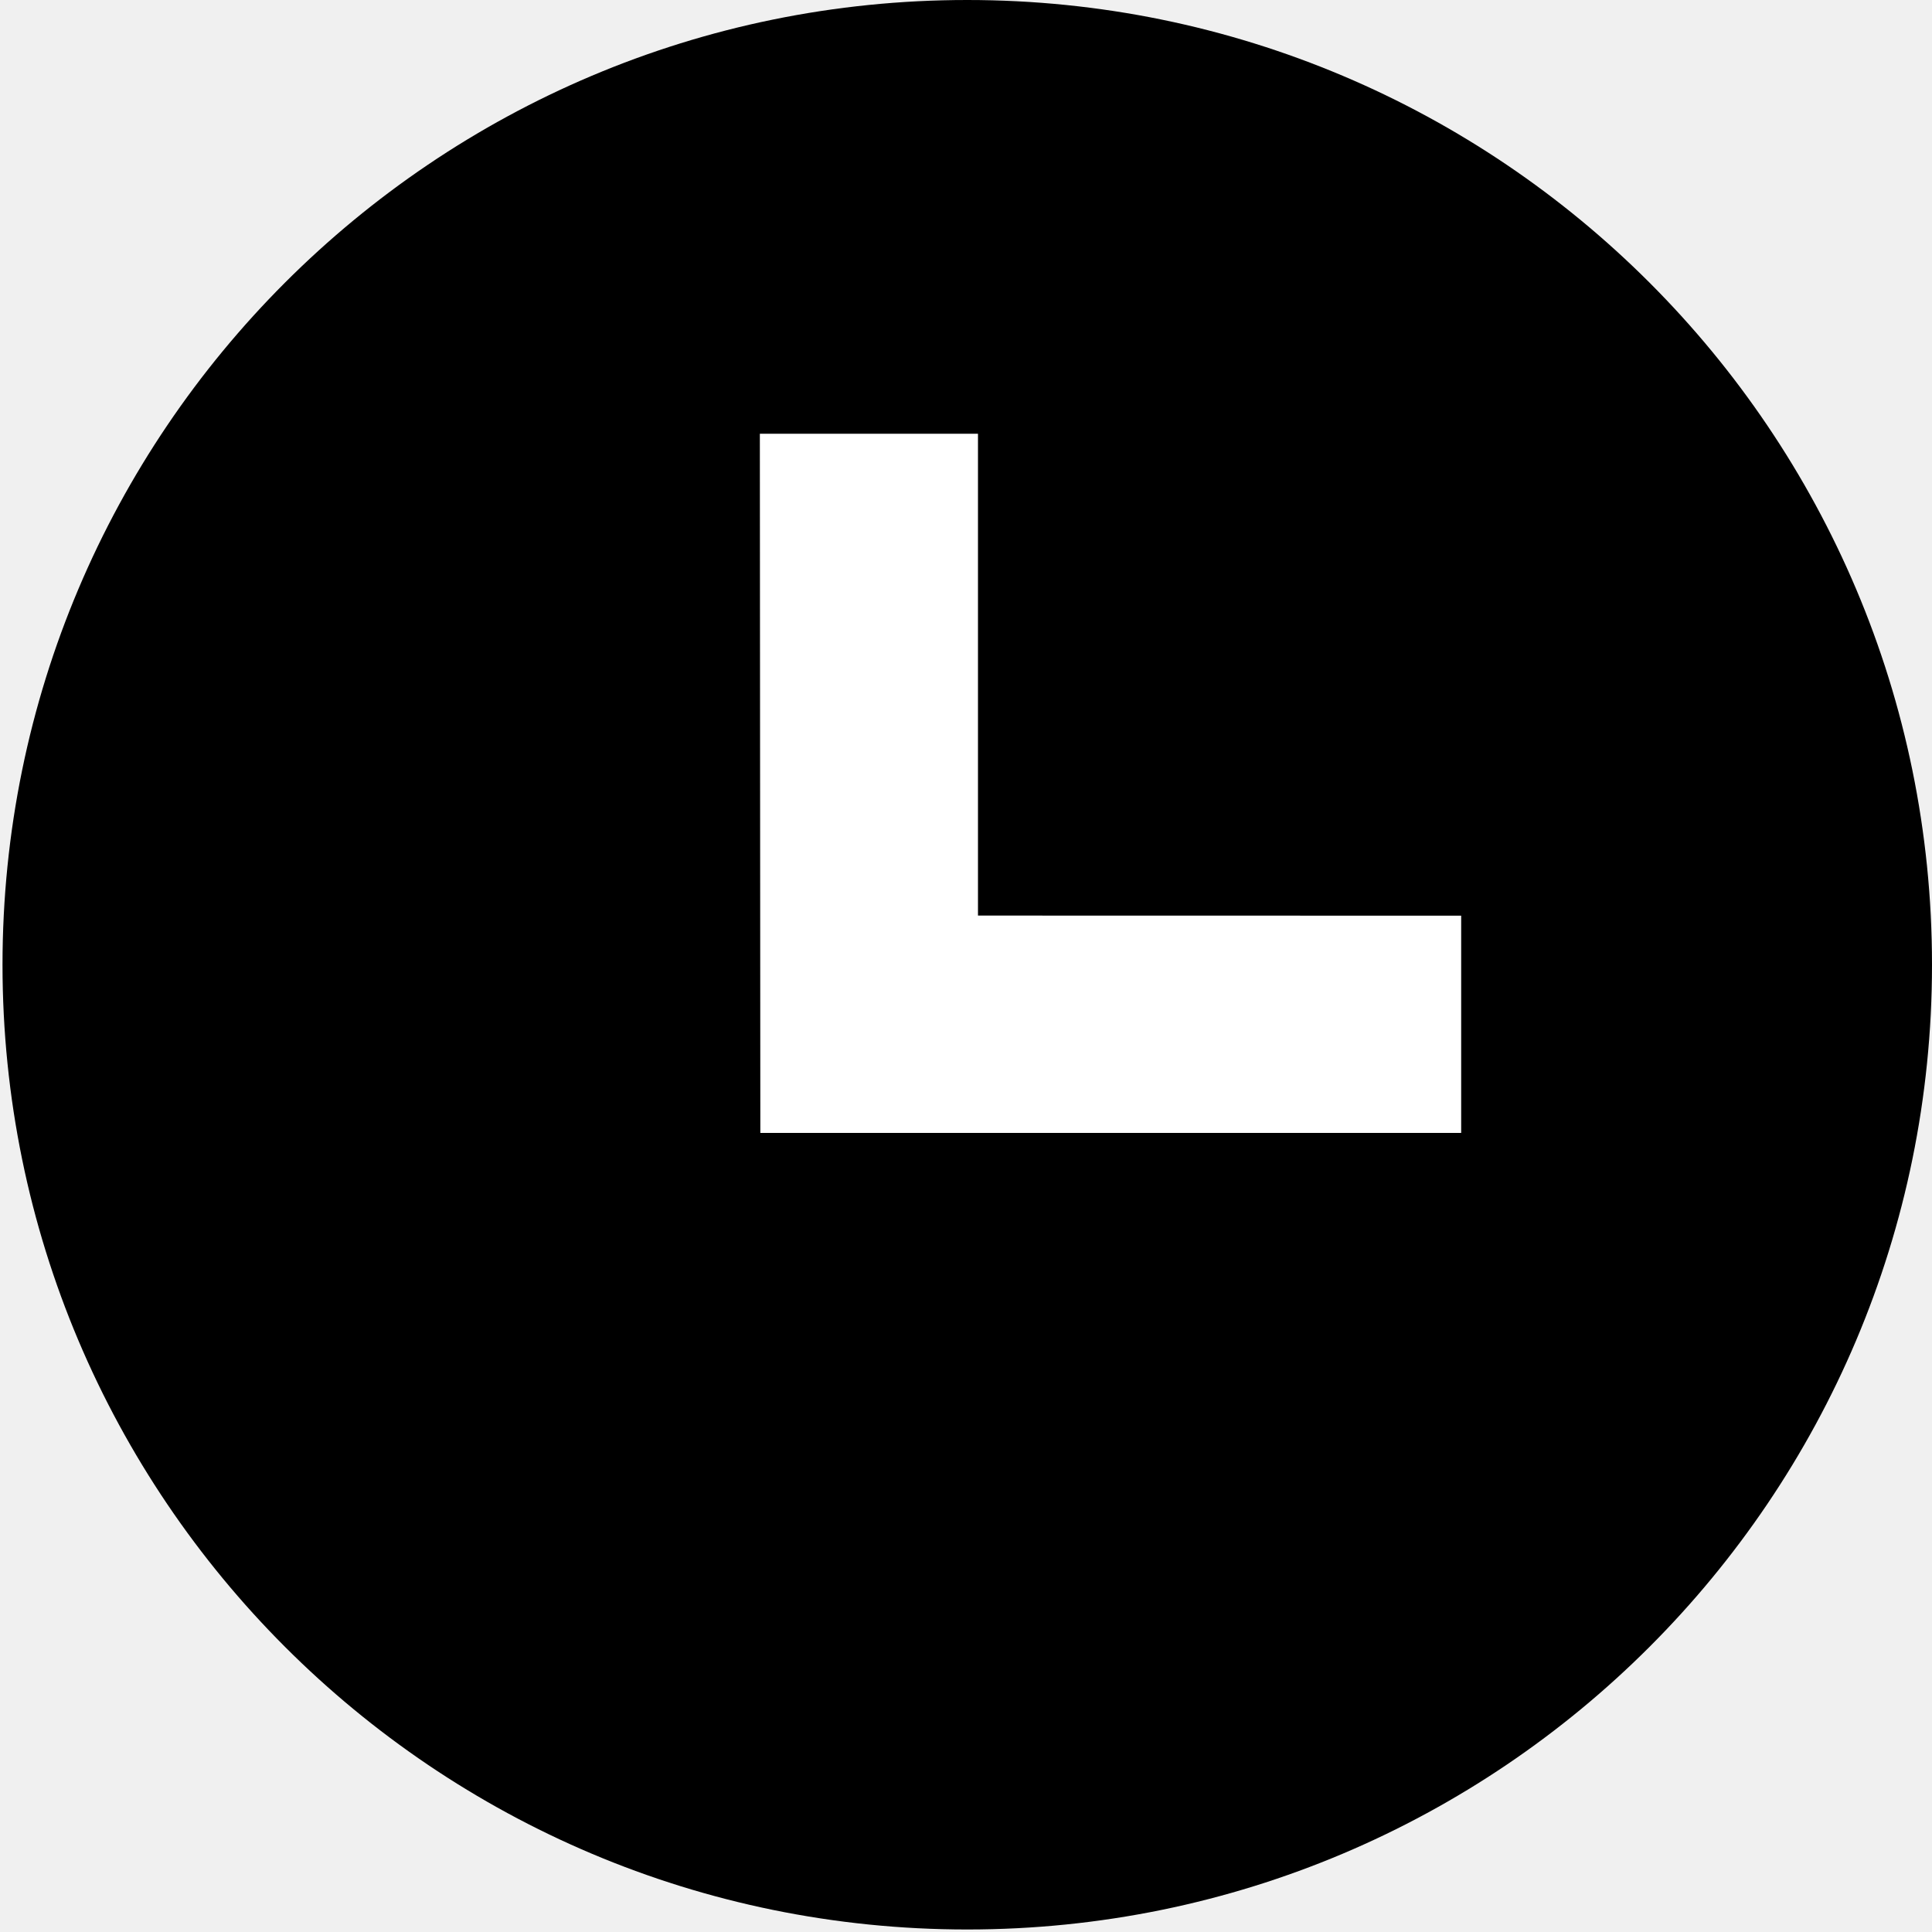
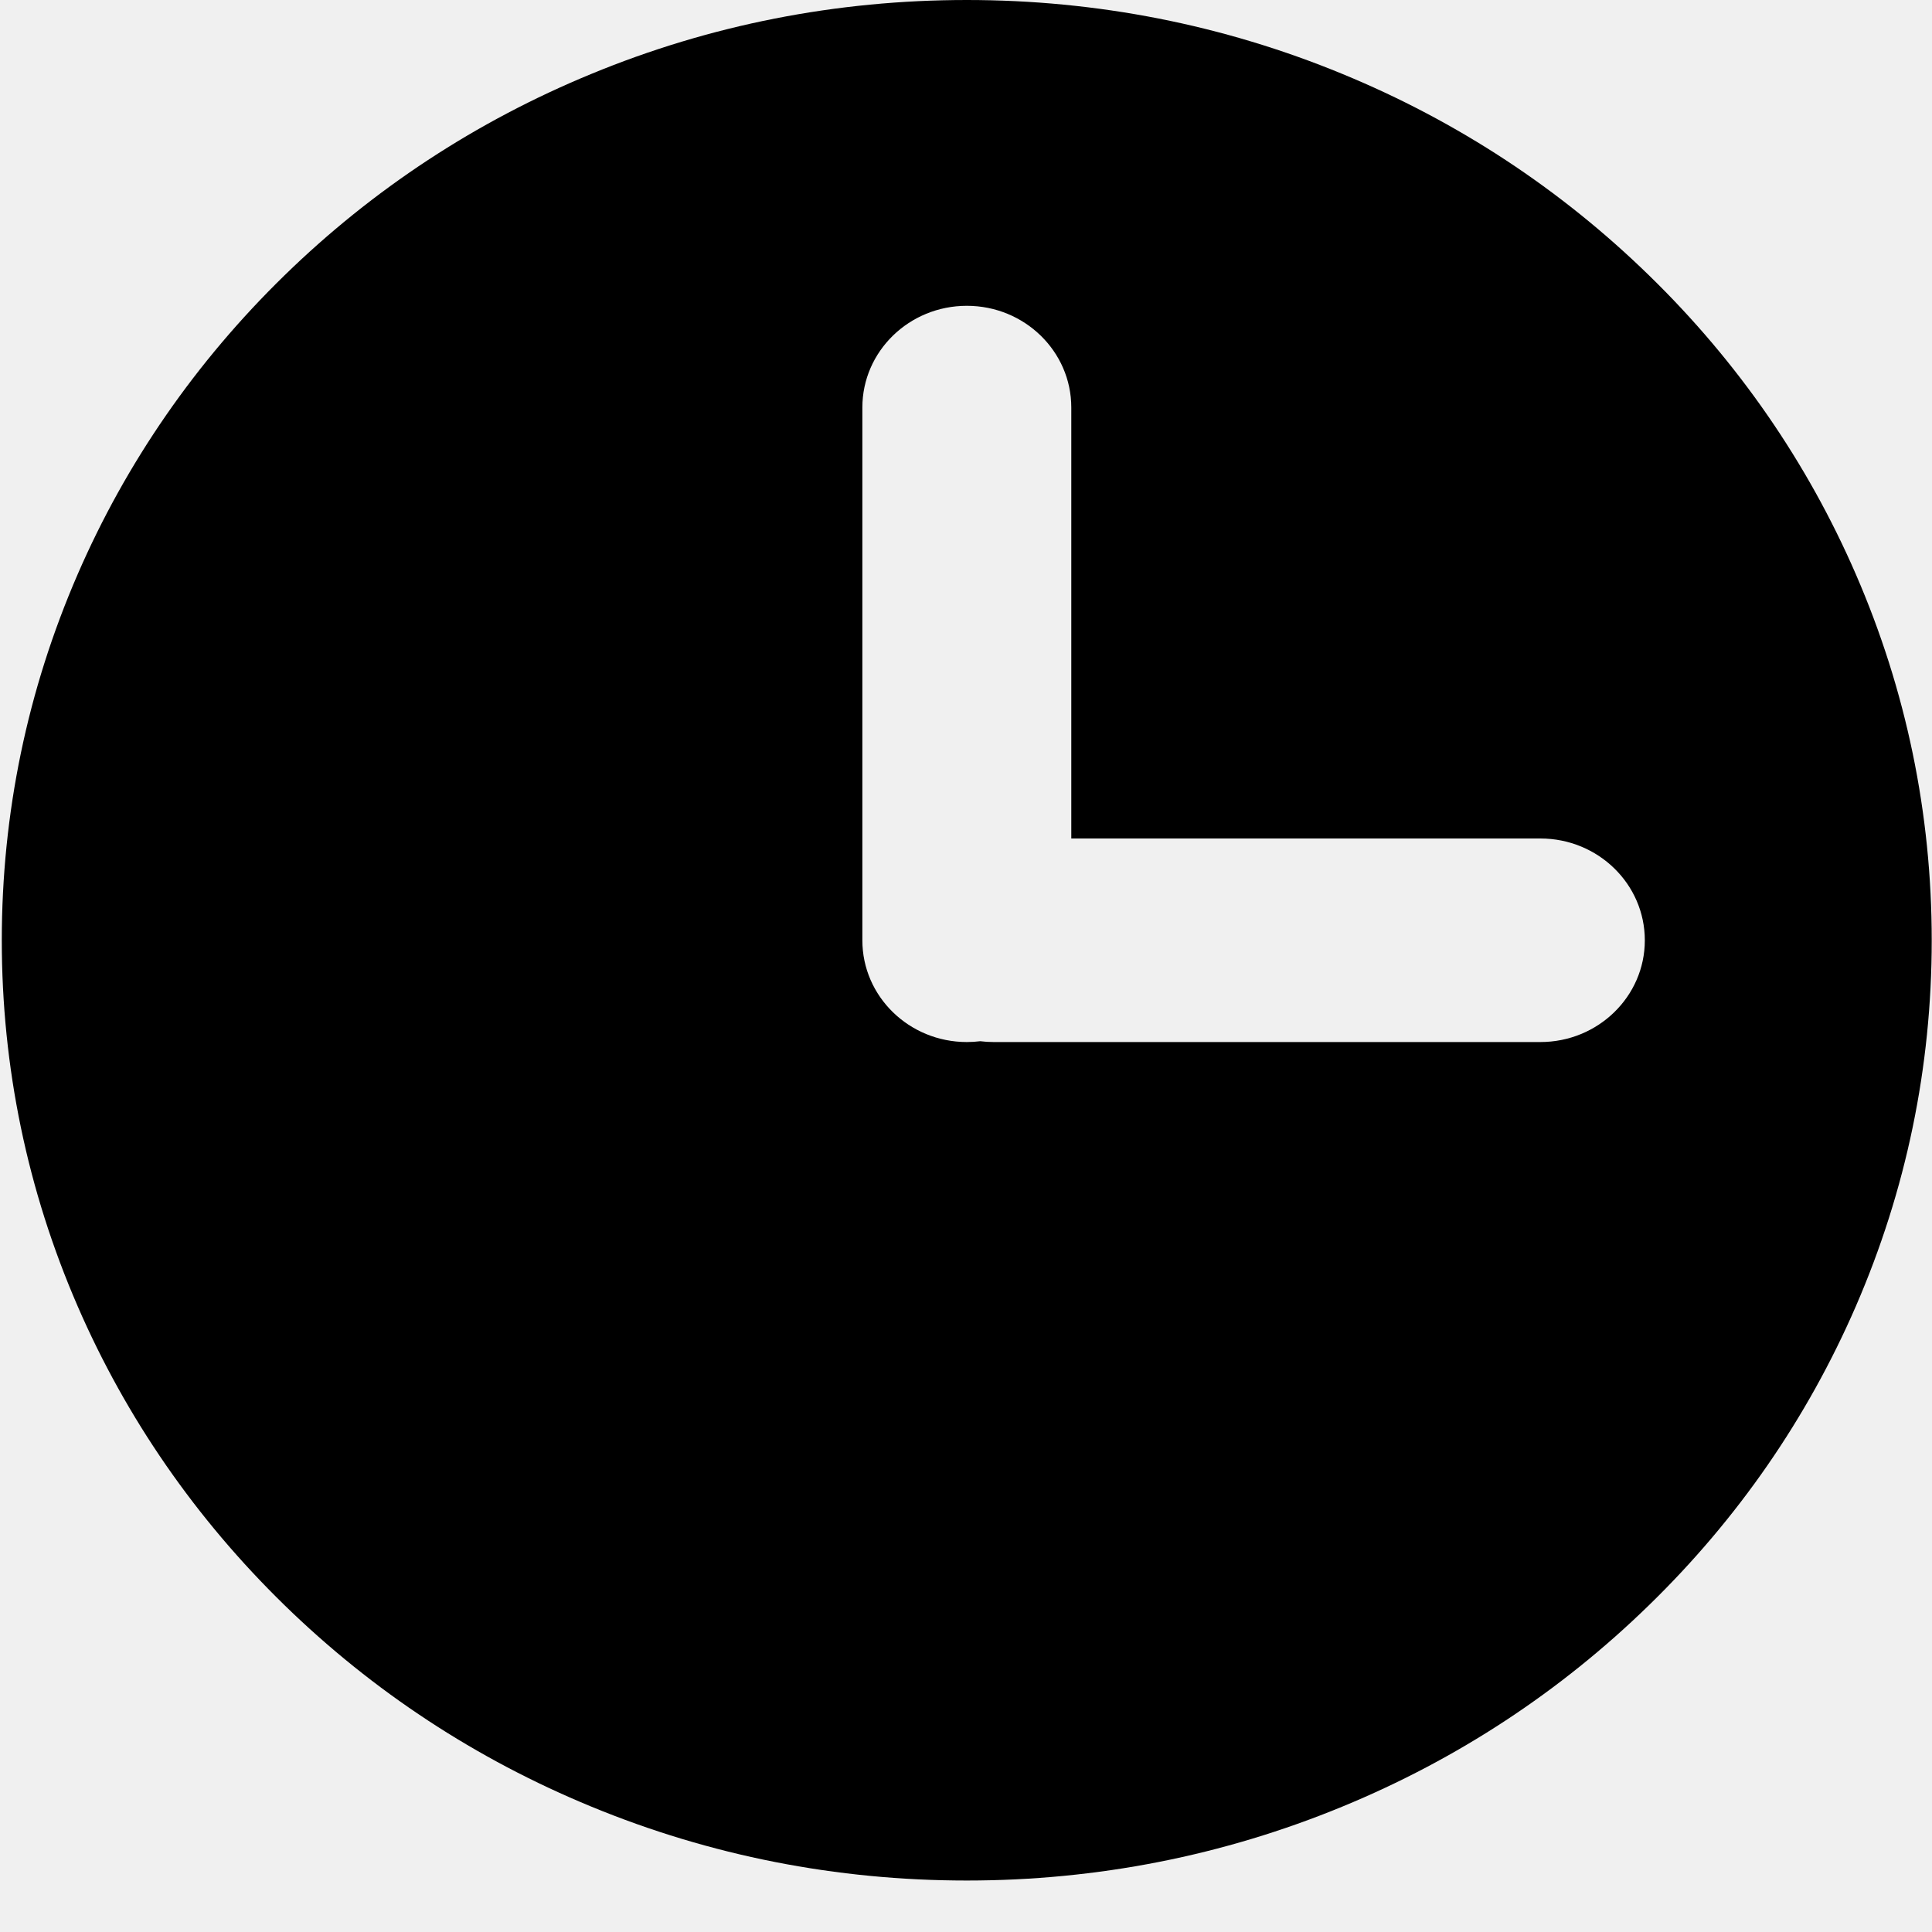
- <svg xmlns="http://www.w3.org/2000/svg" viewBox="0 0 20 20">
-   <path fill-rule="evenodd" clip-rule="evenodd" d="M20 9.987C20 4.471 15.529 0 10.013 0C4.497 0 0.026 4.471 0.026 9.987C0.026 15.503 4.497 19.974 10.013 19.974C15.529 19.974 20 15.503 20 9.987Z" fill="currentColor" />
-   <path fill-rule="evenodd" clip-rule="evenodd" d="M7.866 4.49L7.871 11.728H15.126V9.479L10.124 9.478L10.124 4.49H7.866Z" fill="white" />
+ <svg xmlns="http://www.w3.org/2000/svg" viewBox="0 0 14 14">
+   <path fill-rule="evenodd" clip-rule="evenodd" d="M13.448 4.161C13.096 3.35 12.592 2.621 11.95 1.996C11.308 1.37 10.561 0.879 9.728 0.536C8.865 0.18 7.949 0 7.006 0C6.062 0 5.146 0.18 4.284 0.536C3.451 0.879 2.703 1.37 2.061 1.996C1.42 2.621 0.915 3.35 0.563 4.161C0.198 5.002 0.013 5.894 0.013 6.814C0.013 7.733 0.198 8.625 0.563 9.466C0.915 10.277 1.42 11.006 2.061 11.631C2.703 12.257 3.451 12.748 4.284 13.091C5.146 13.447 6.062 13.627 7.006 13.627C7.949 13.627 8.865 13.447 9.728 13.091C10.561 12.748 11.308 12.257 11.95 11.631C12.592 11.006 13.096 10.277 13.448 9.466C13.813 8.625 13.998 7.733 13.998 6.814C13.998 5.894 13.813 5.002 13.448 4.161ZM7.006 2.216C7.424 2.216 7.763 2.546 7.763 2.953V6.076H11.162C11.58 6.076 11.919 6.406 11.919 6.814C11.919 7.221 11.58 7.551 11.162 7.551H7.201C7.168 7.551 7.135 7.549 7.103 7.545C7.071 7.549 7.039 7.551 7.006 7.551C6.588 7.551 6.249 7.221 6.249 6.814V2.953C6.249 2.546 6.588 2.216 7.006 2.216Z" fill="currentColor" />
</svg>
